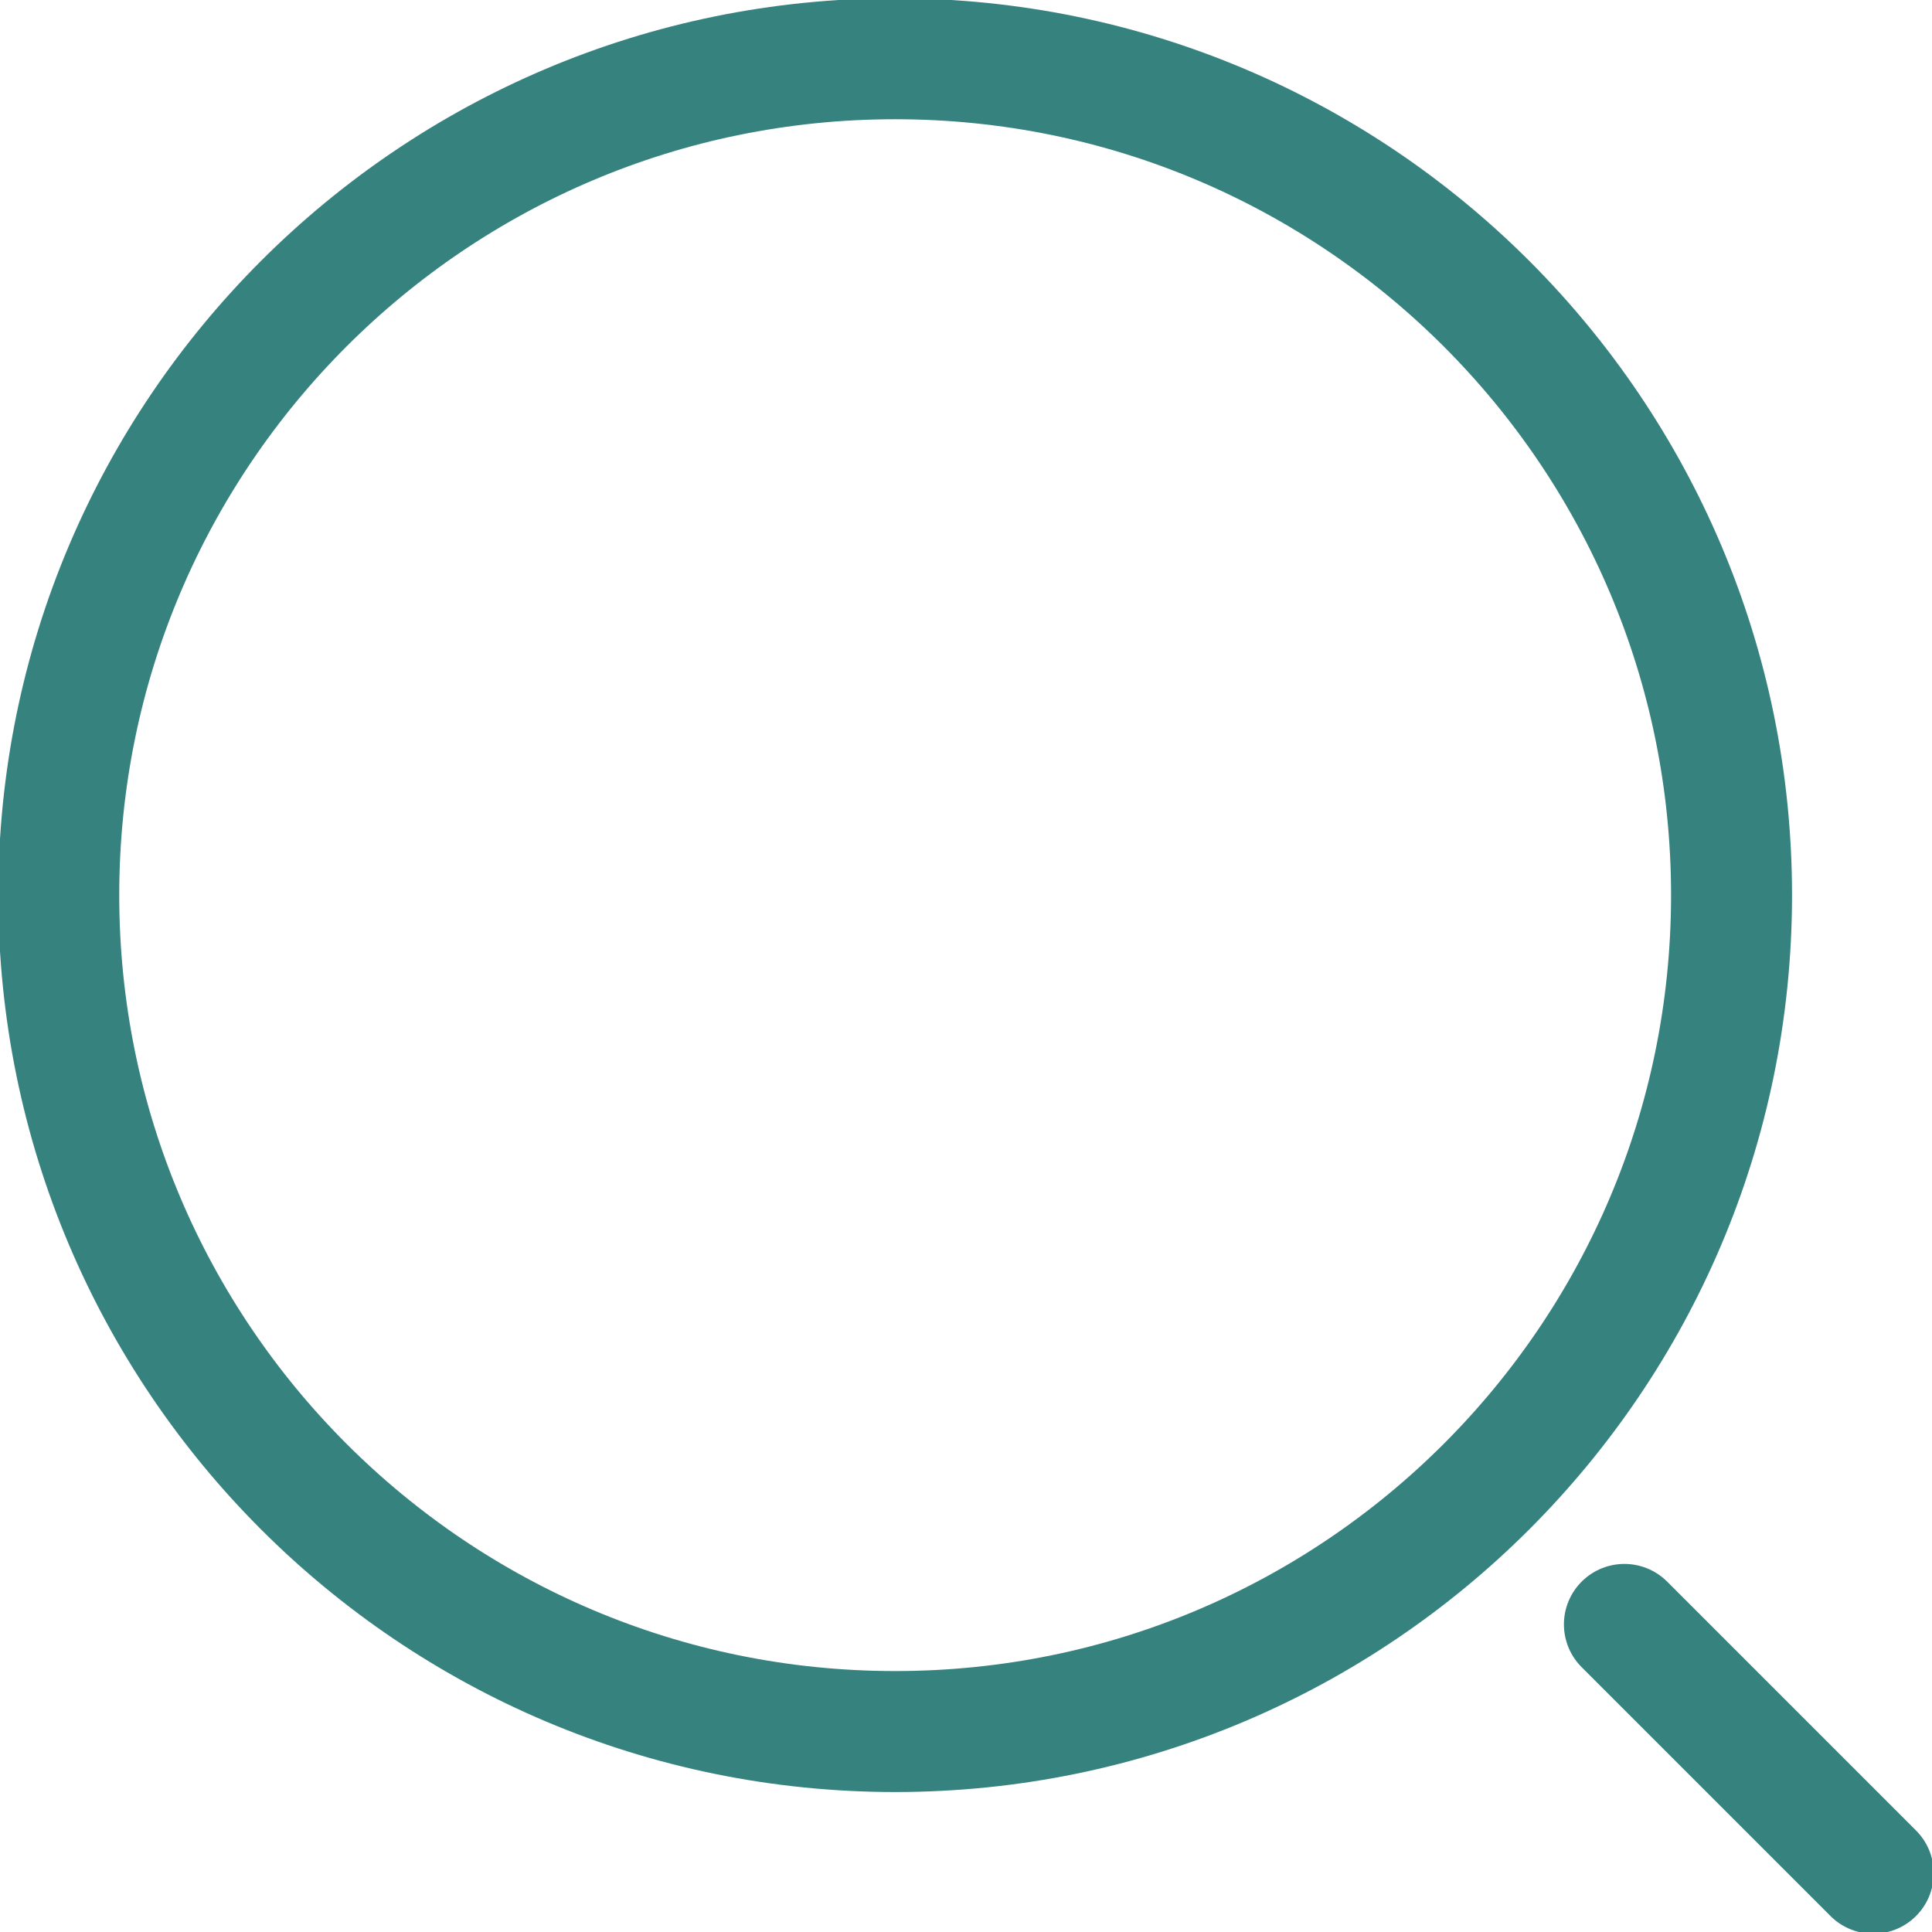
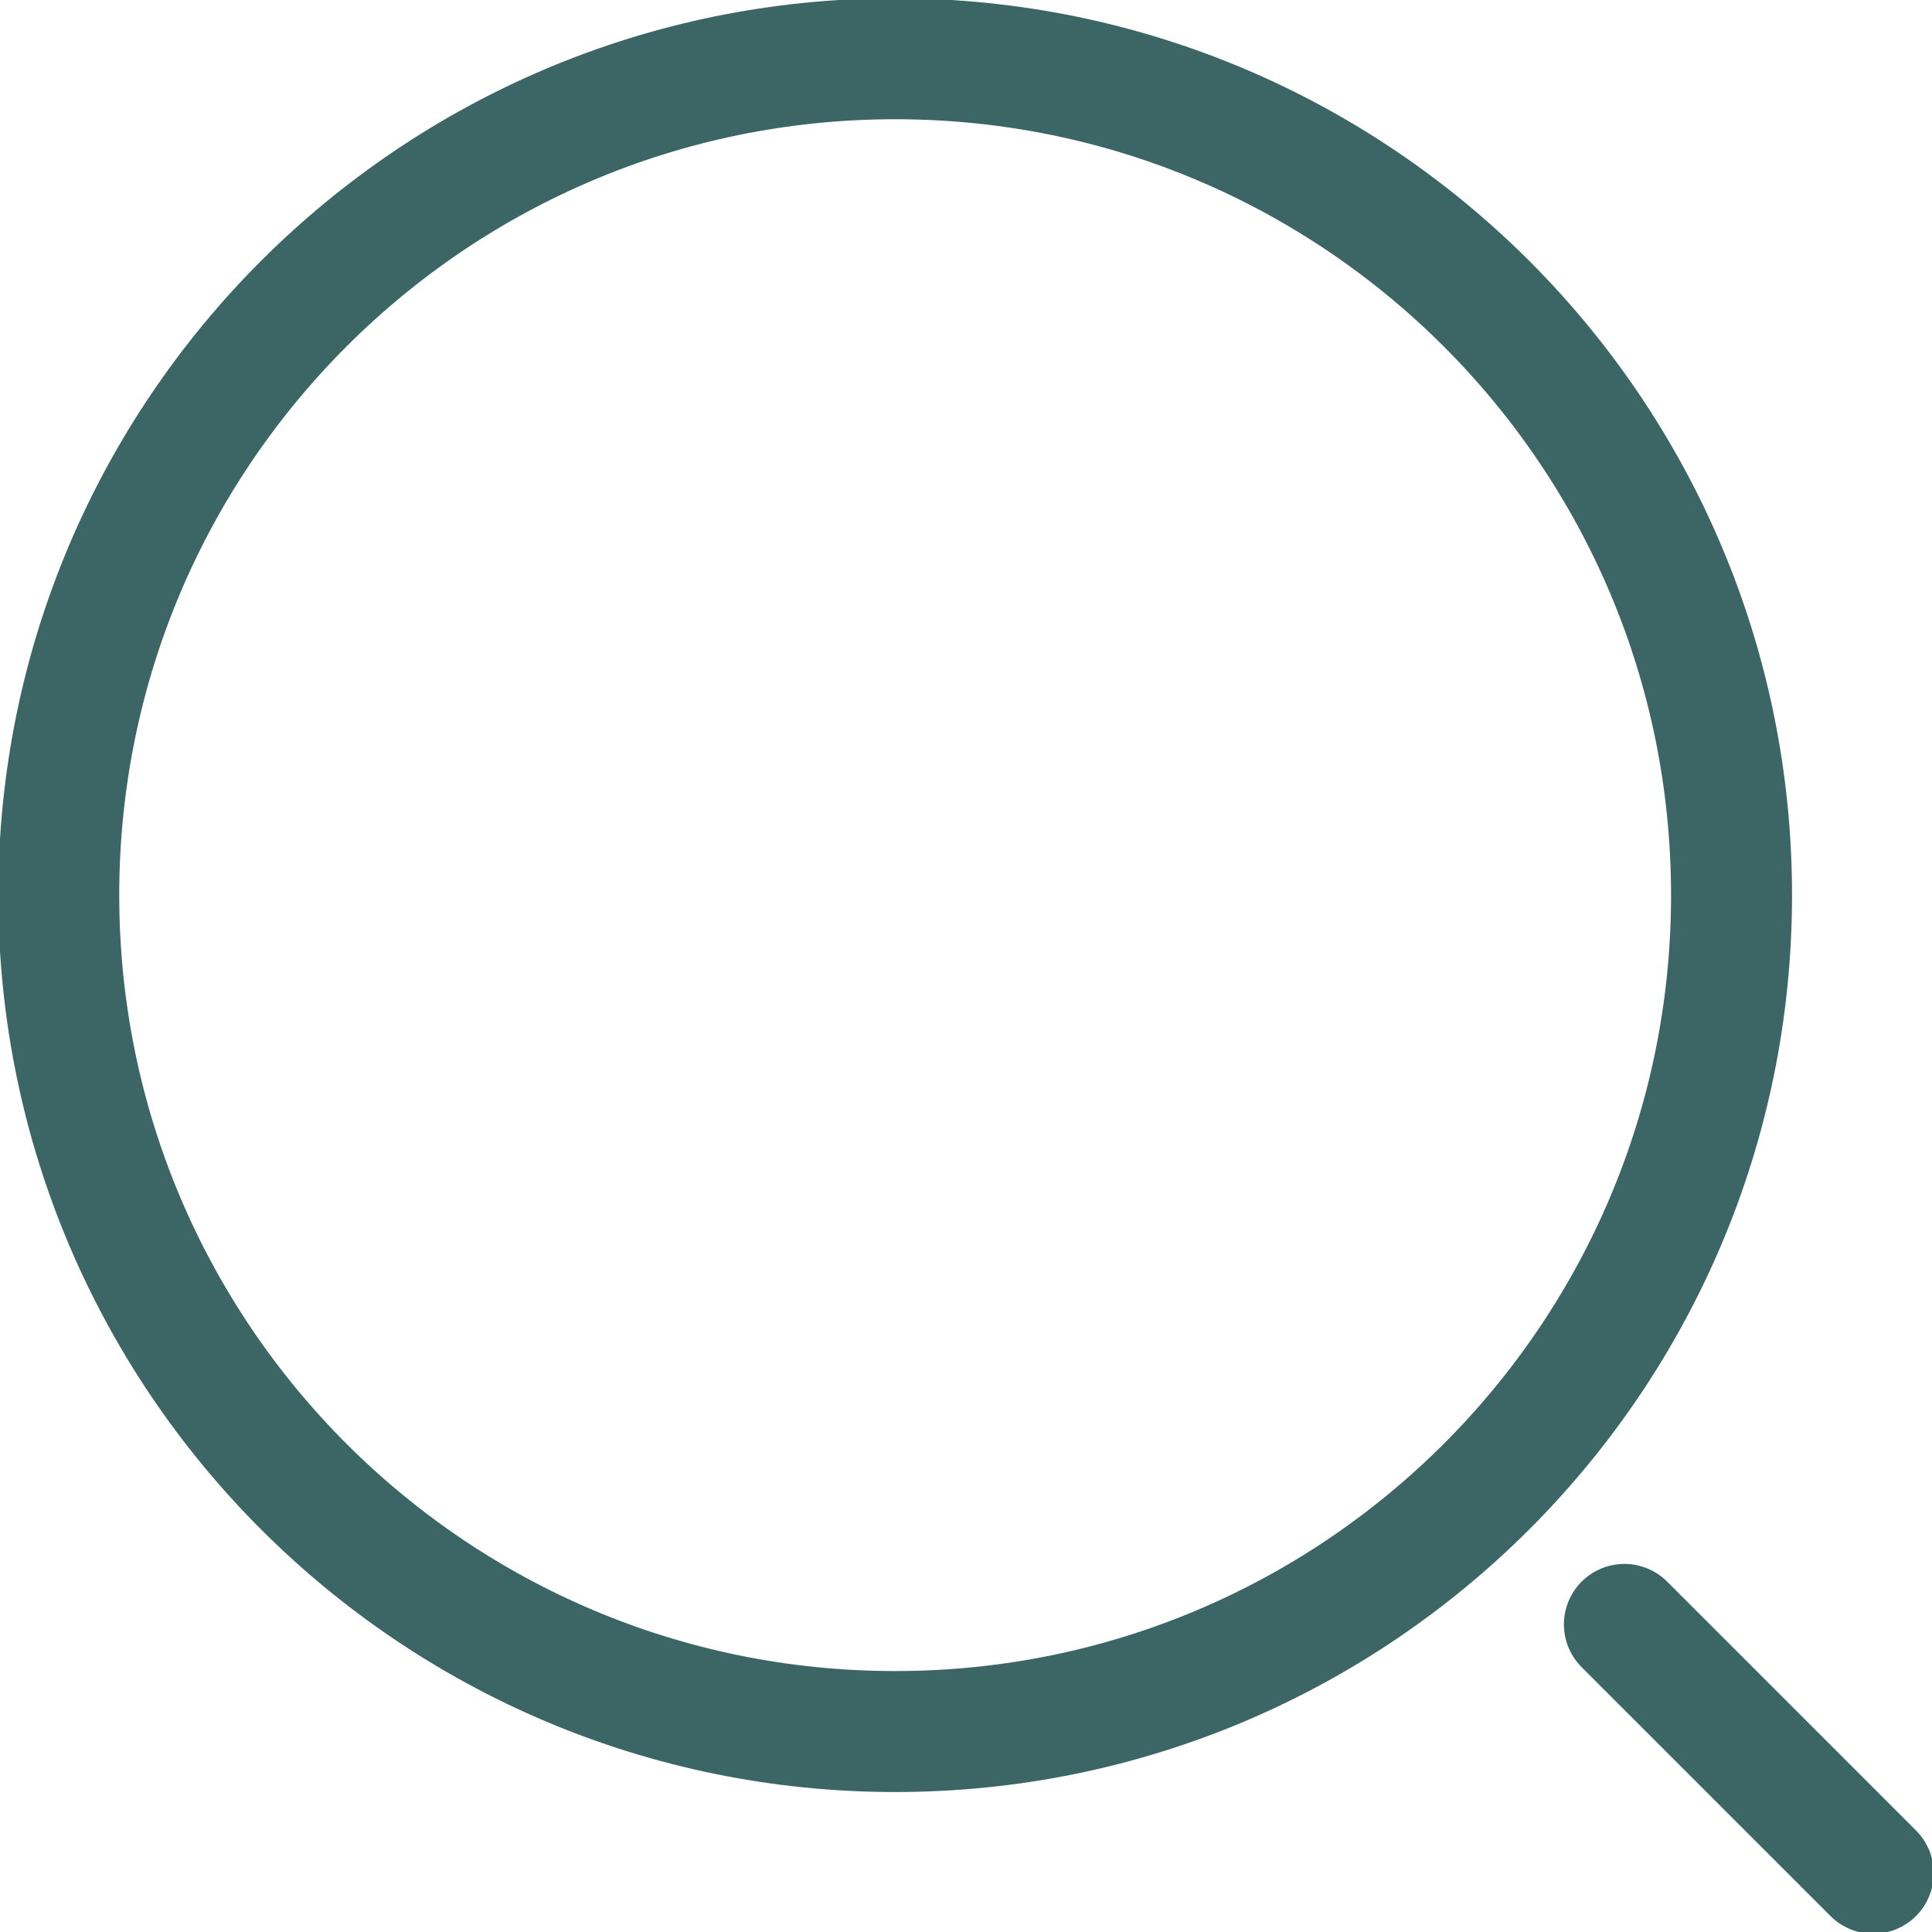
<svg xmlns="http://www.w3.org/2000/svg" version="1.1" id="Layer_2" x="0px" y="0px" viewBox="0 0 55.9 55.9" style="enable-background:new 0 0 55.9 55.9;" xml:space="preserve">
  <style type="text/css">
- 	.st0{fill:none;stroke:#36827F;stroke-width:3.5;stroke-miterlimit:10;}
- 	.st1{fill:none;stroke:#36827F;stroke-width:3.5;stroke-linecap:round;stroke-miterlimit:10;}
+ 	.st0{fill:none;stroke:#3B6665;stroke-width:3.5;stroke-miterlimit:10;}
+ 	.st1{fill:none;stroke:#3B6665;stroke-width:3.5;stroke-linecap:round;stroke-miterlimit:10;}
</style>
  <g id="Search_explore">
    <g>
      <circle class="st0" cx="25.9" cy="25.9" r="24.2" />
      <line class="st1" x1="54.2" y1="54.2" x2="47" y2="47" />
    </g>
  </g>
</svg>
